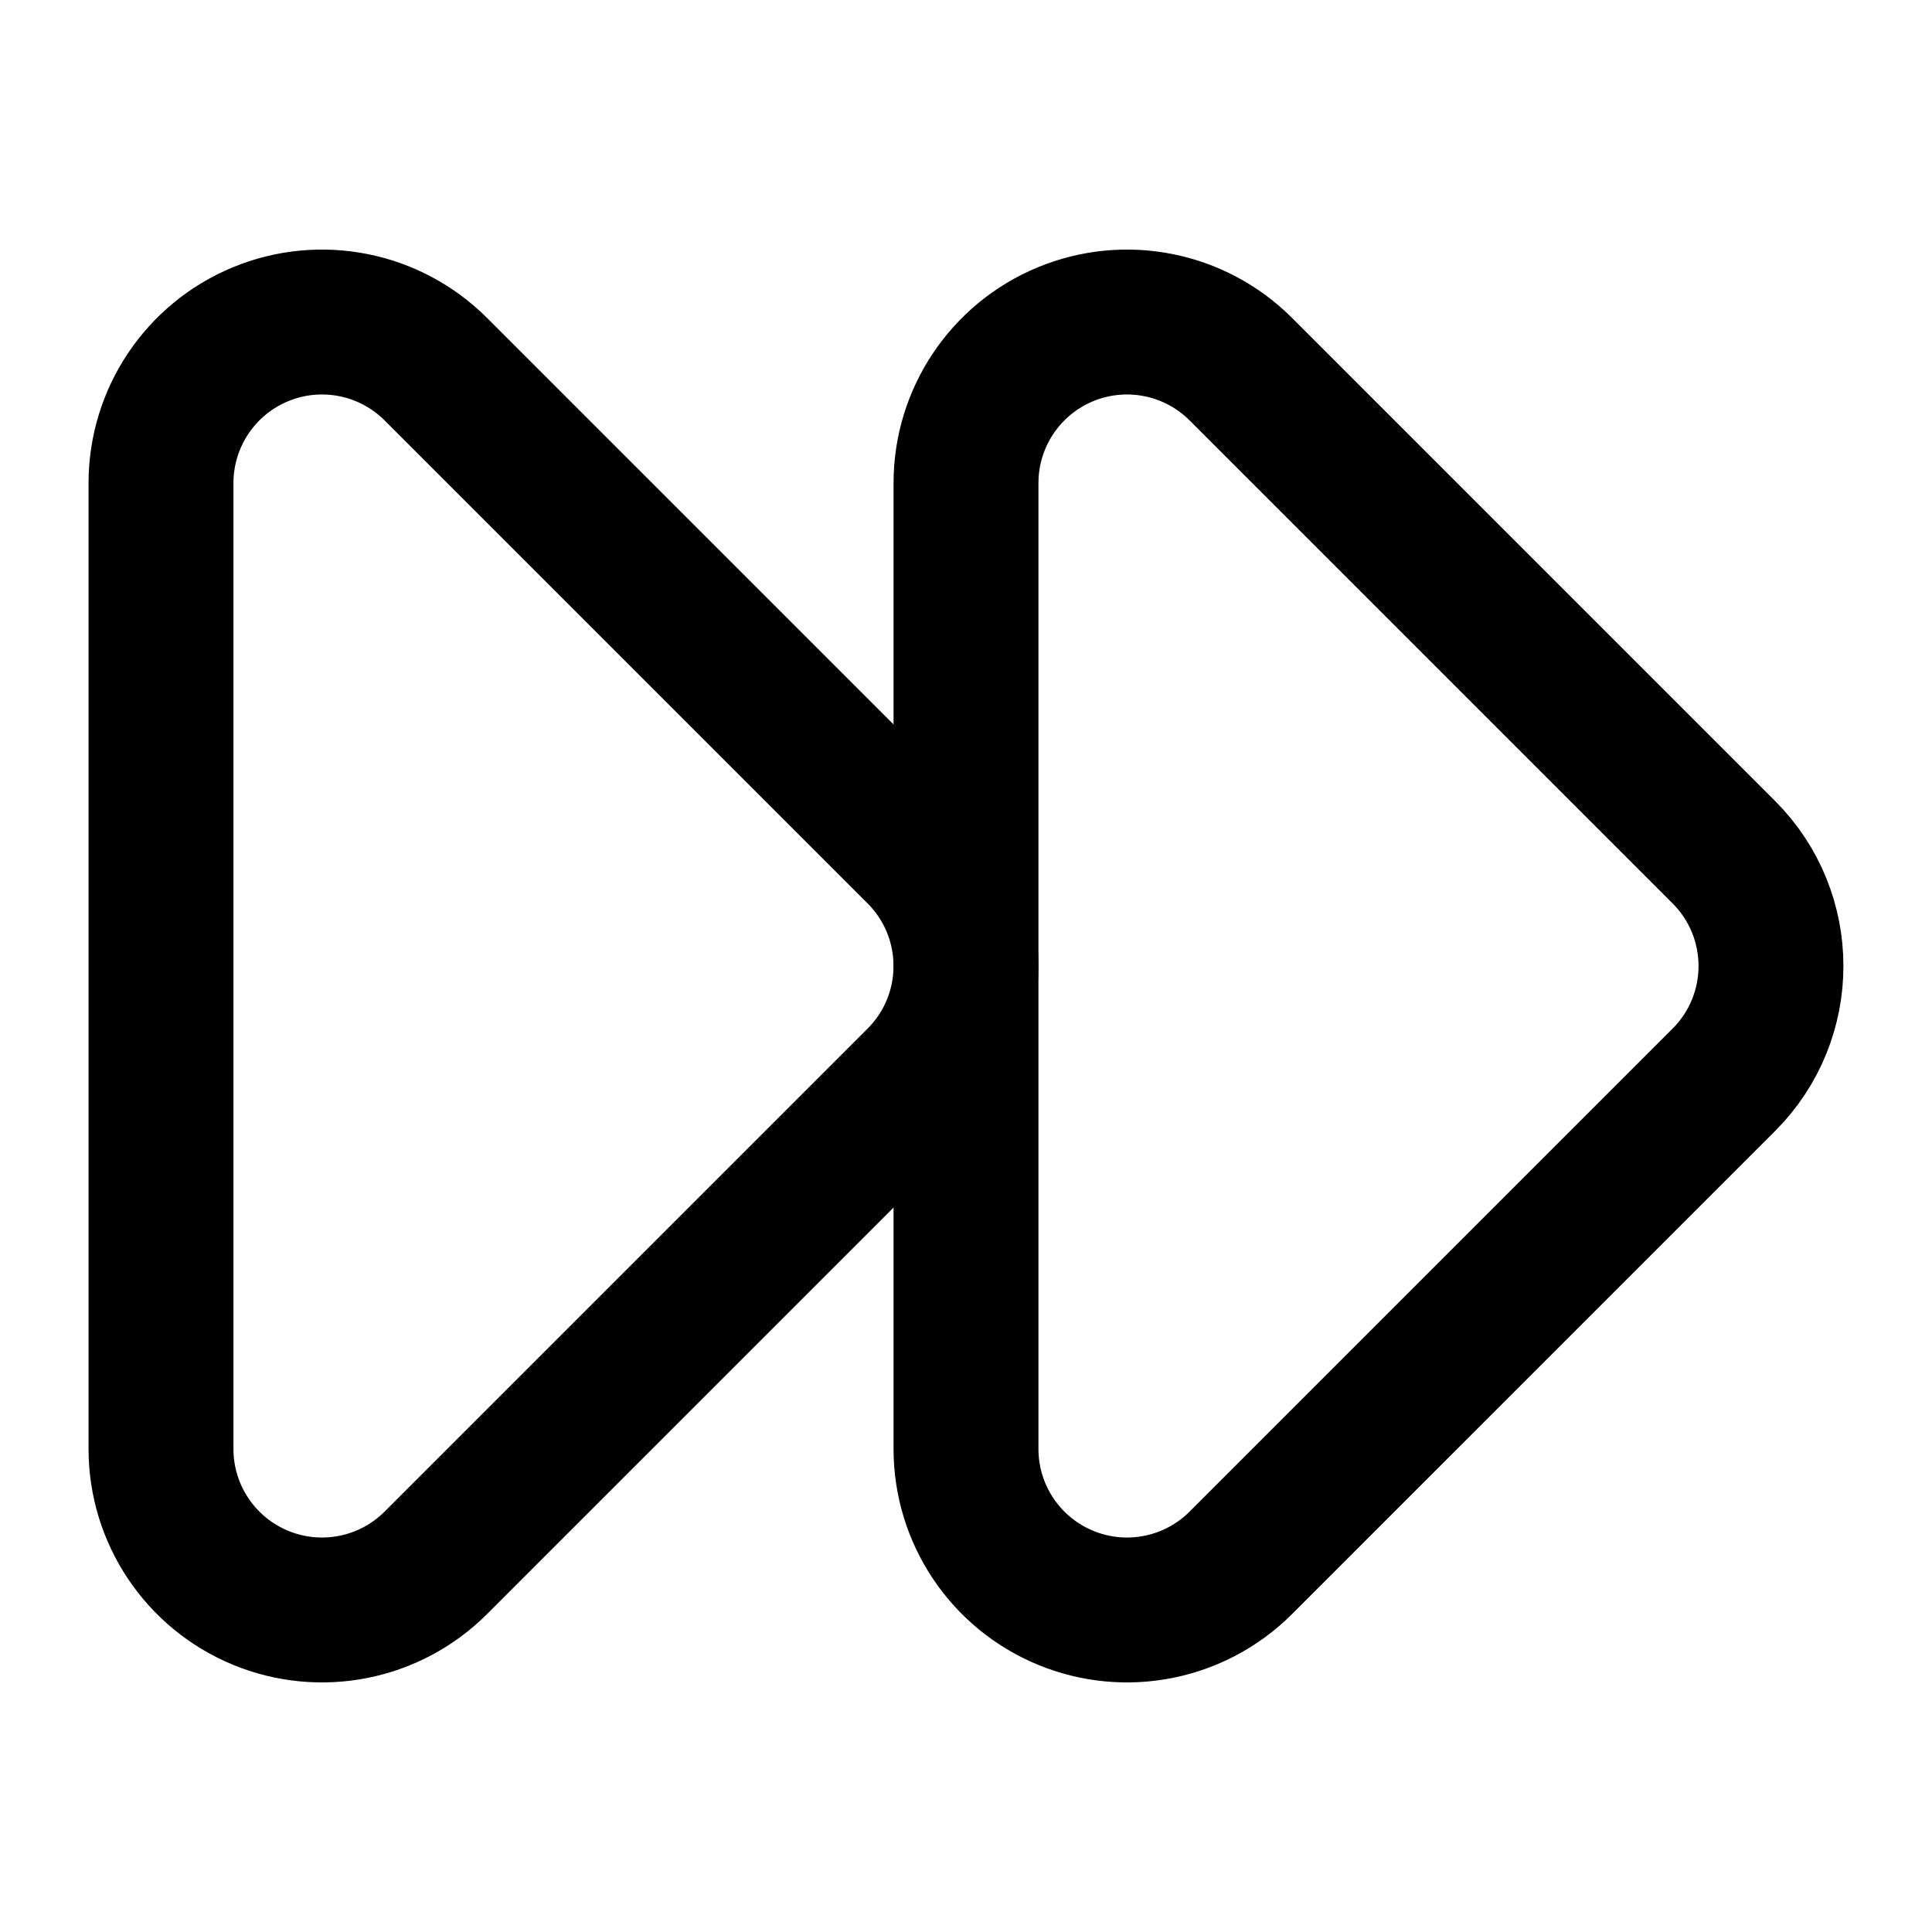
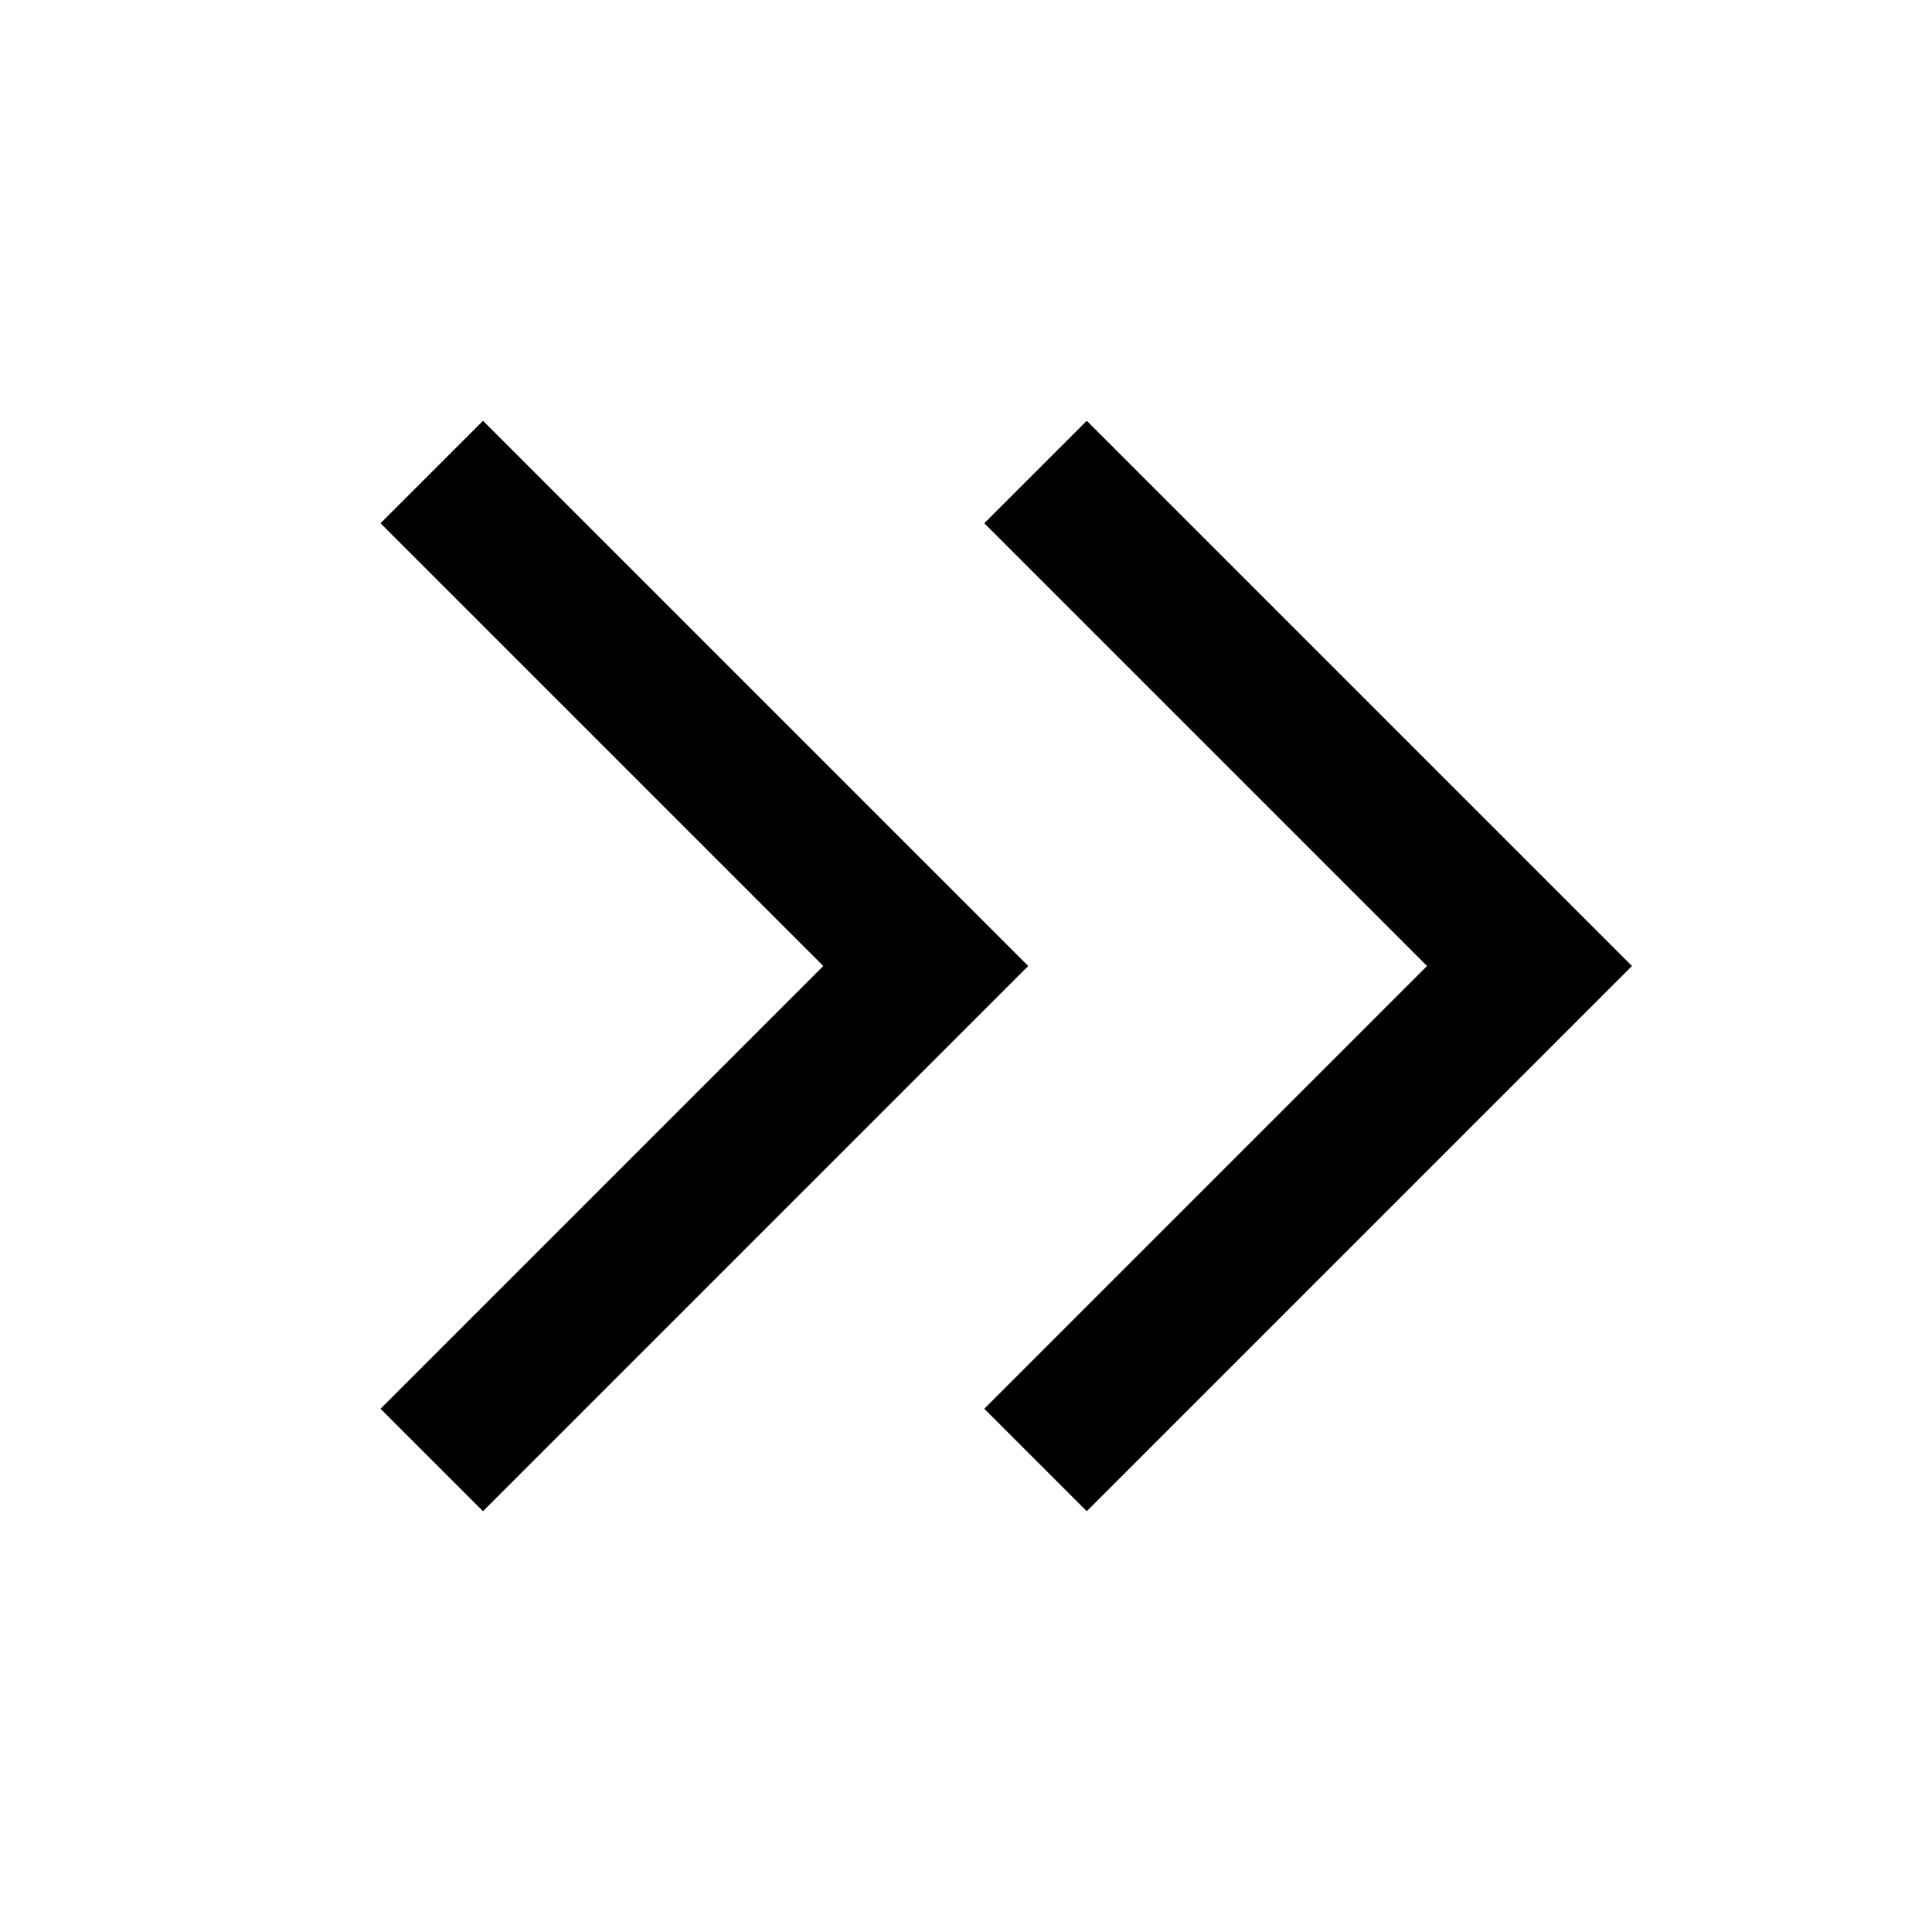
- <svg xmlns="http://www.w3.org/2000/svg" viewBox="0 0 24 24" width="28" height="28" fill="none" stroke="currentColor" stroke-width="1.8" stroke-linecap="round" stroke-linejoin="round">
-   <path d="M12 6a2 2 0 0 1 3.414-1.414l6 6a2 2 0 0 1 0 2.828l-6 6A2 2 0 0 1 12 18z" />
-   <path d="M2 6a2 2 0 0 1 3.414-1.414l6 6a2 2 0 0 1 0 2.828l-6 6A2 2 0 0 1 2 18z" />
+ <svg xmlns="http://www.w3.org/2000/svg" viewBox="0 0 24 24" width="28" height="28" fill="none" stroke="currentColor" stroke-width="1.8" stroke-linecap="square" stroke-linejoin="miter">
+   <path d="m6 6.5 5.5 5.5L6 17.5M13.5 6.5 19 12l-5.5 5.5" />
</svg>
